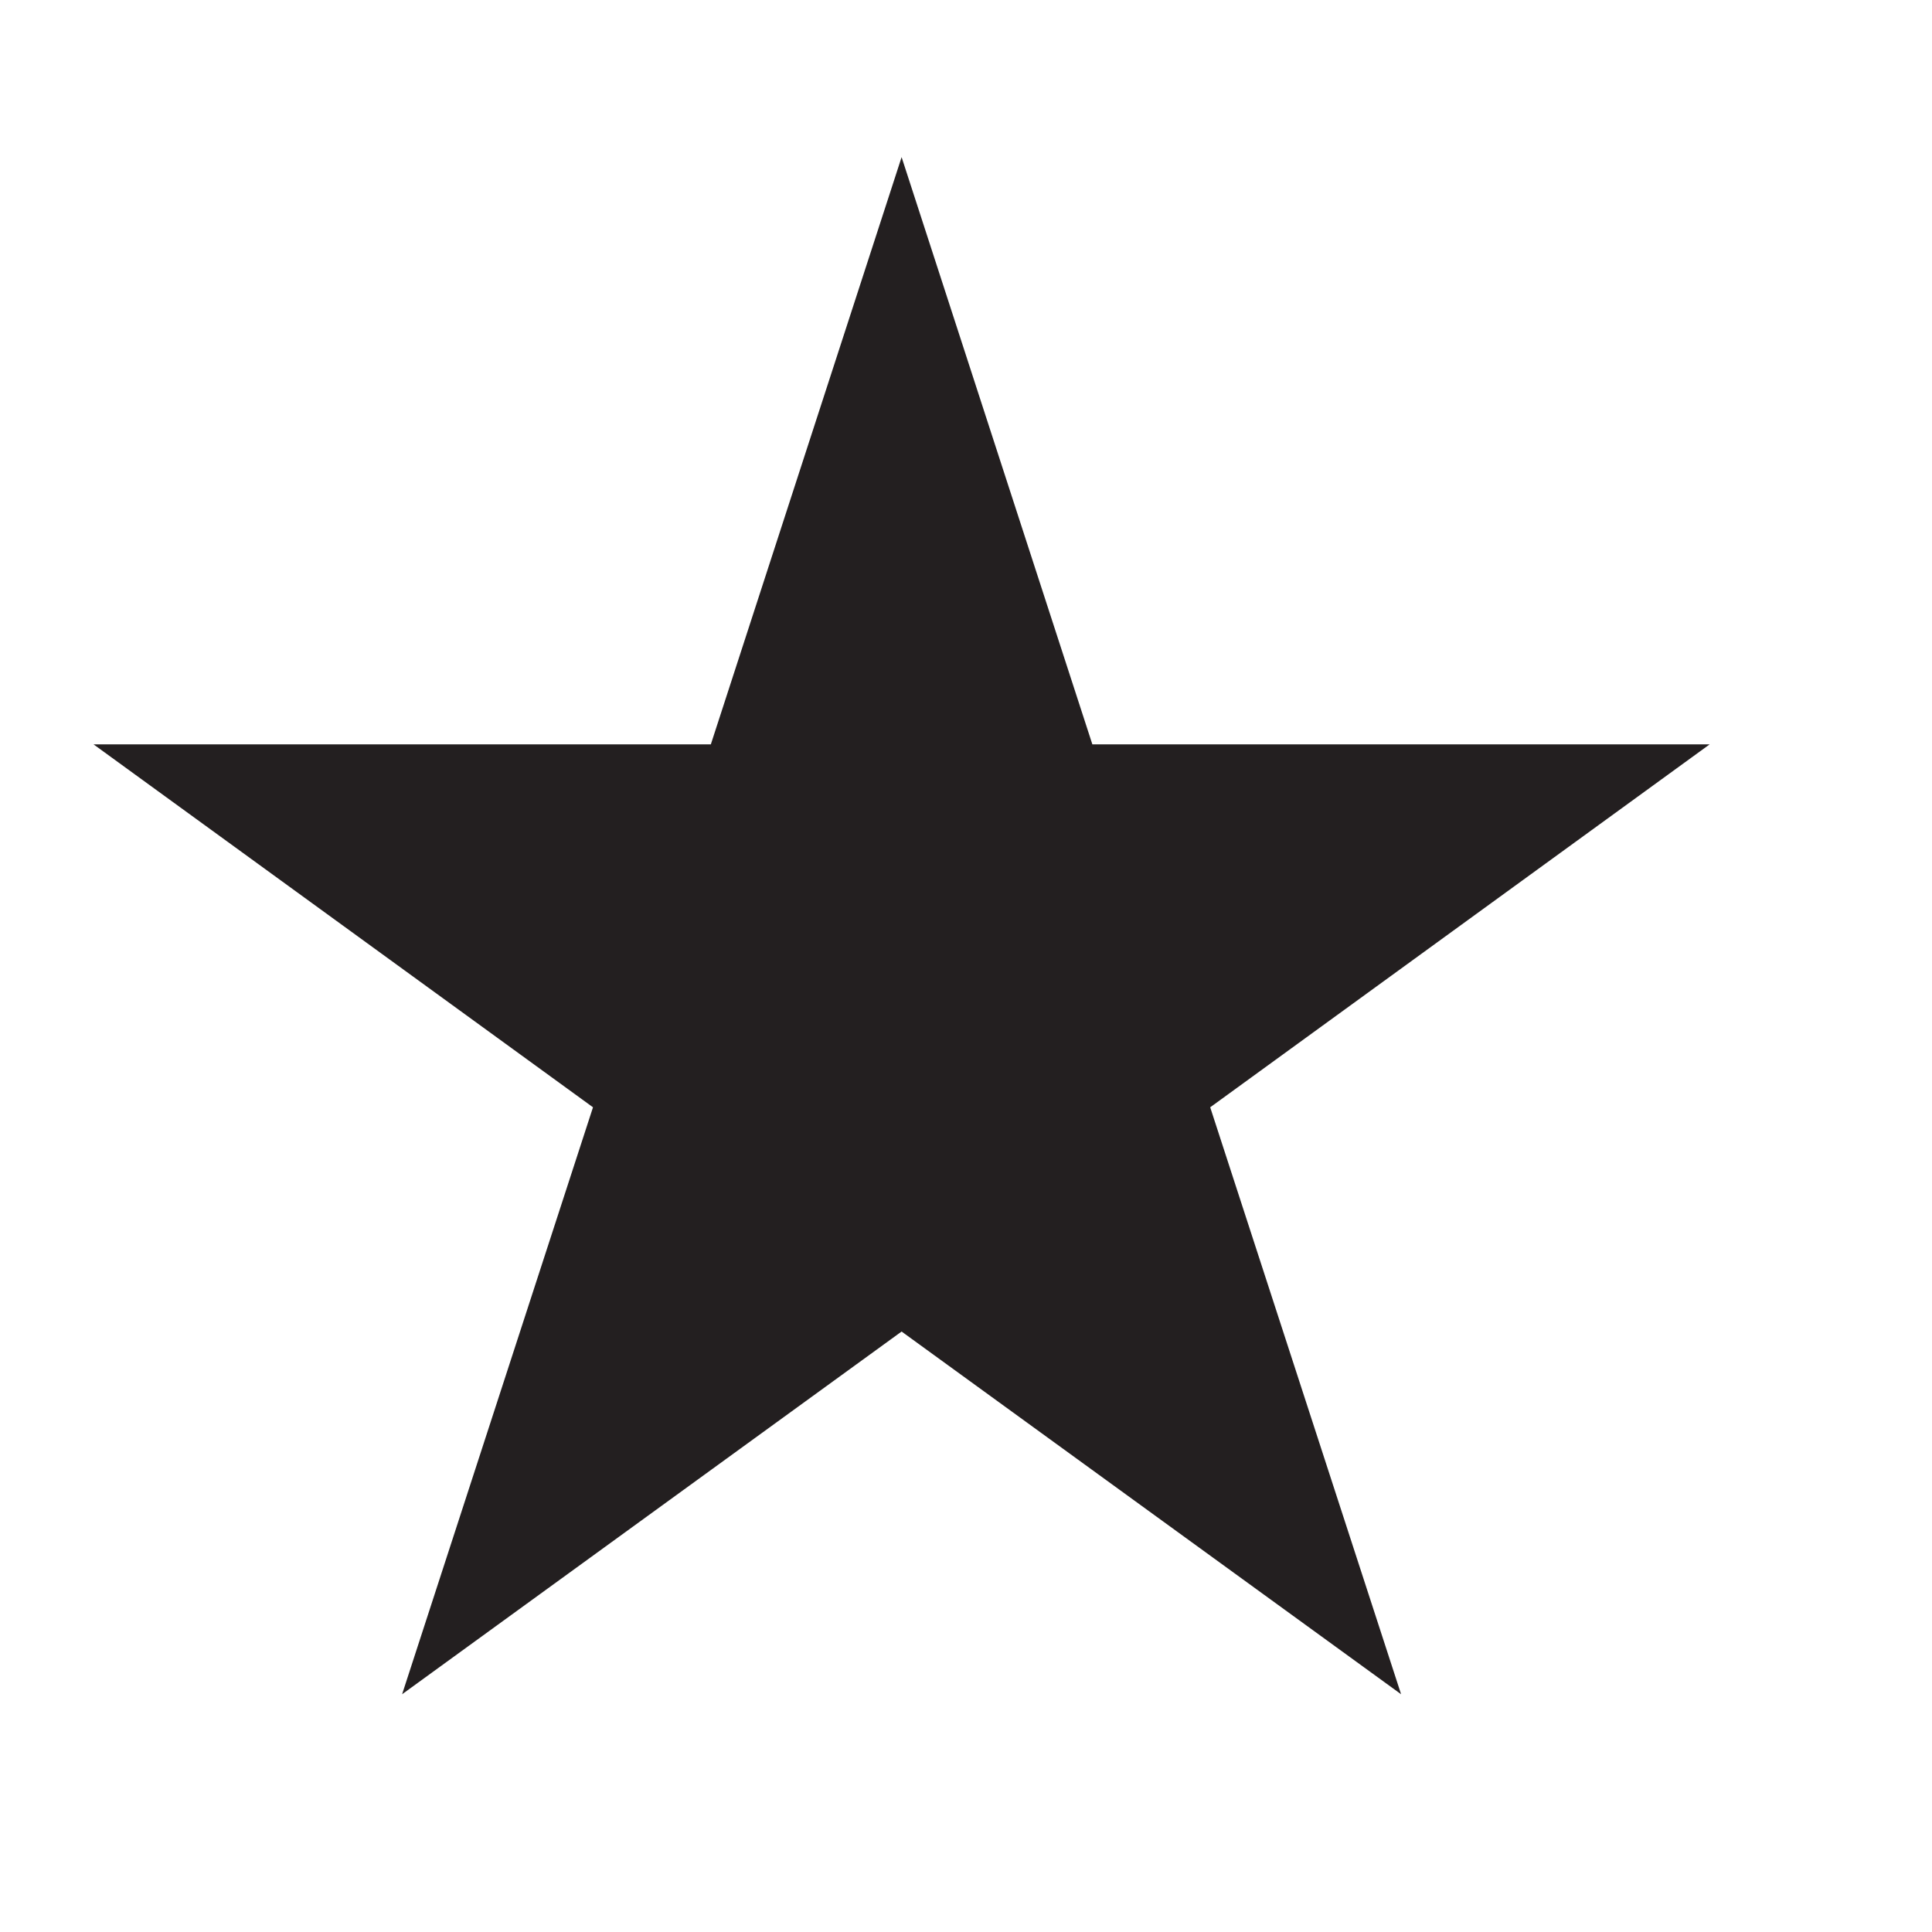
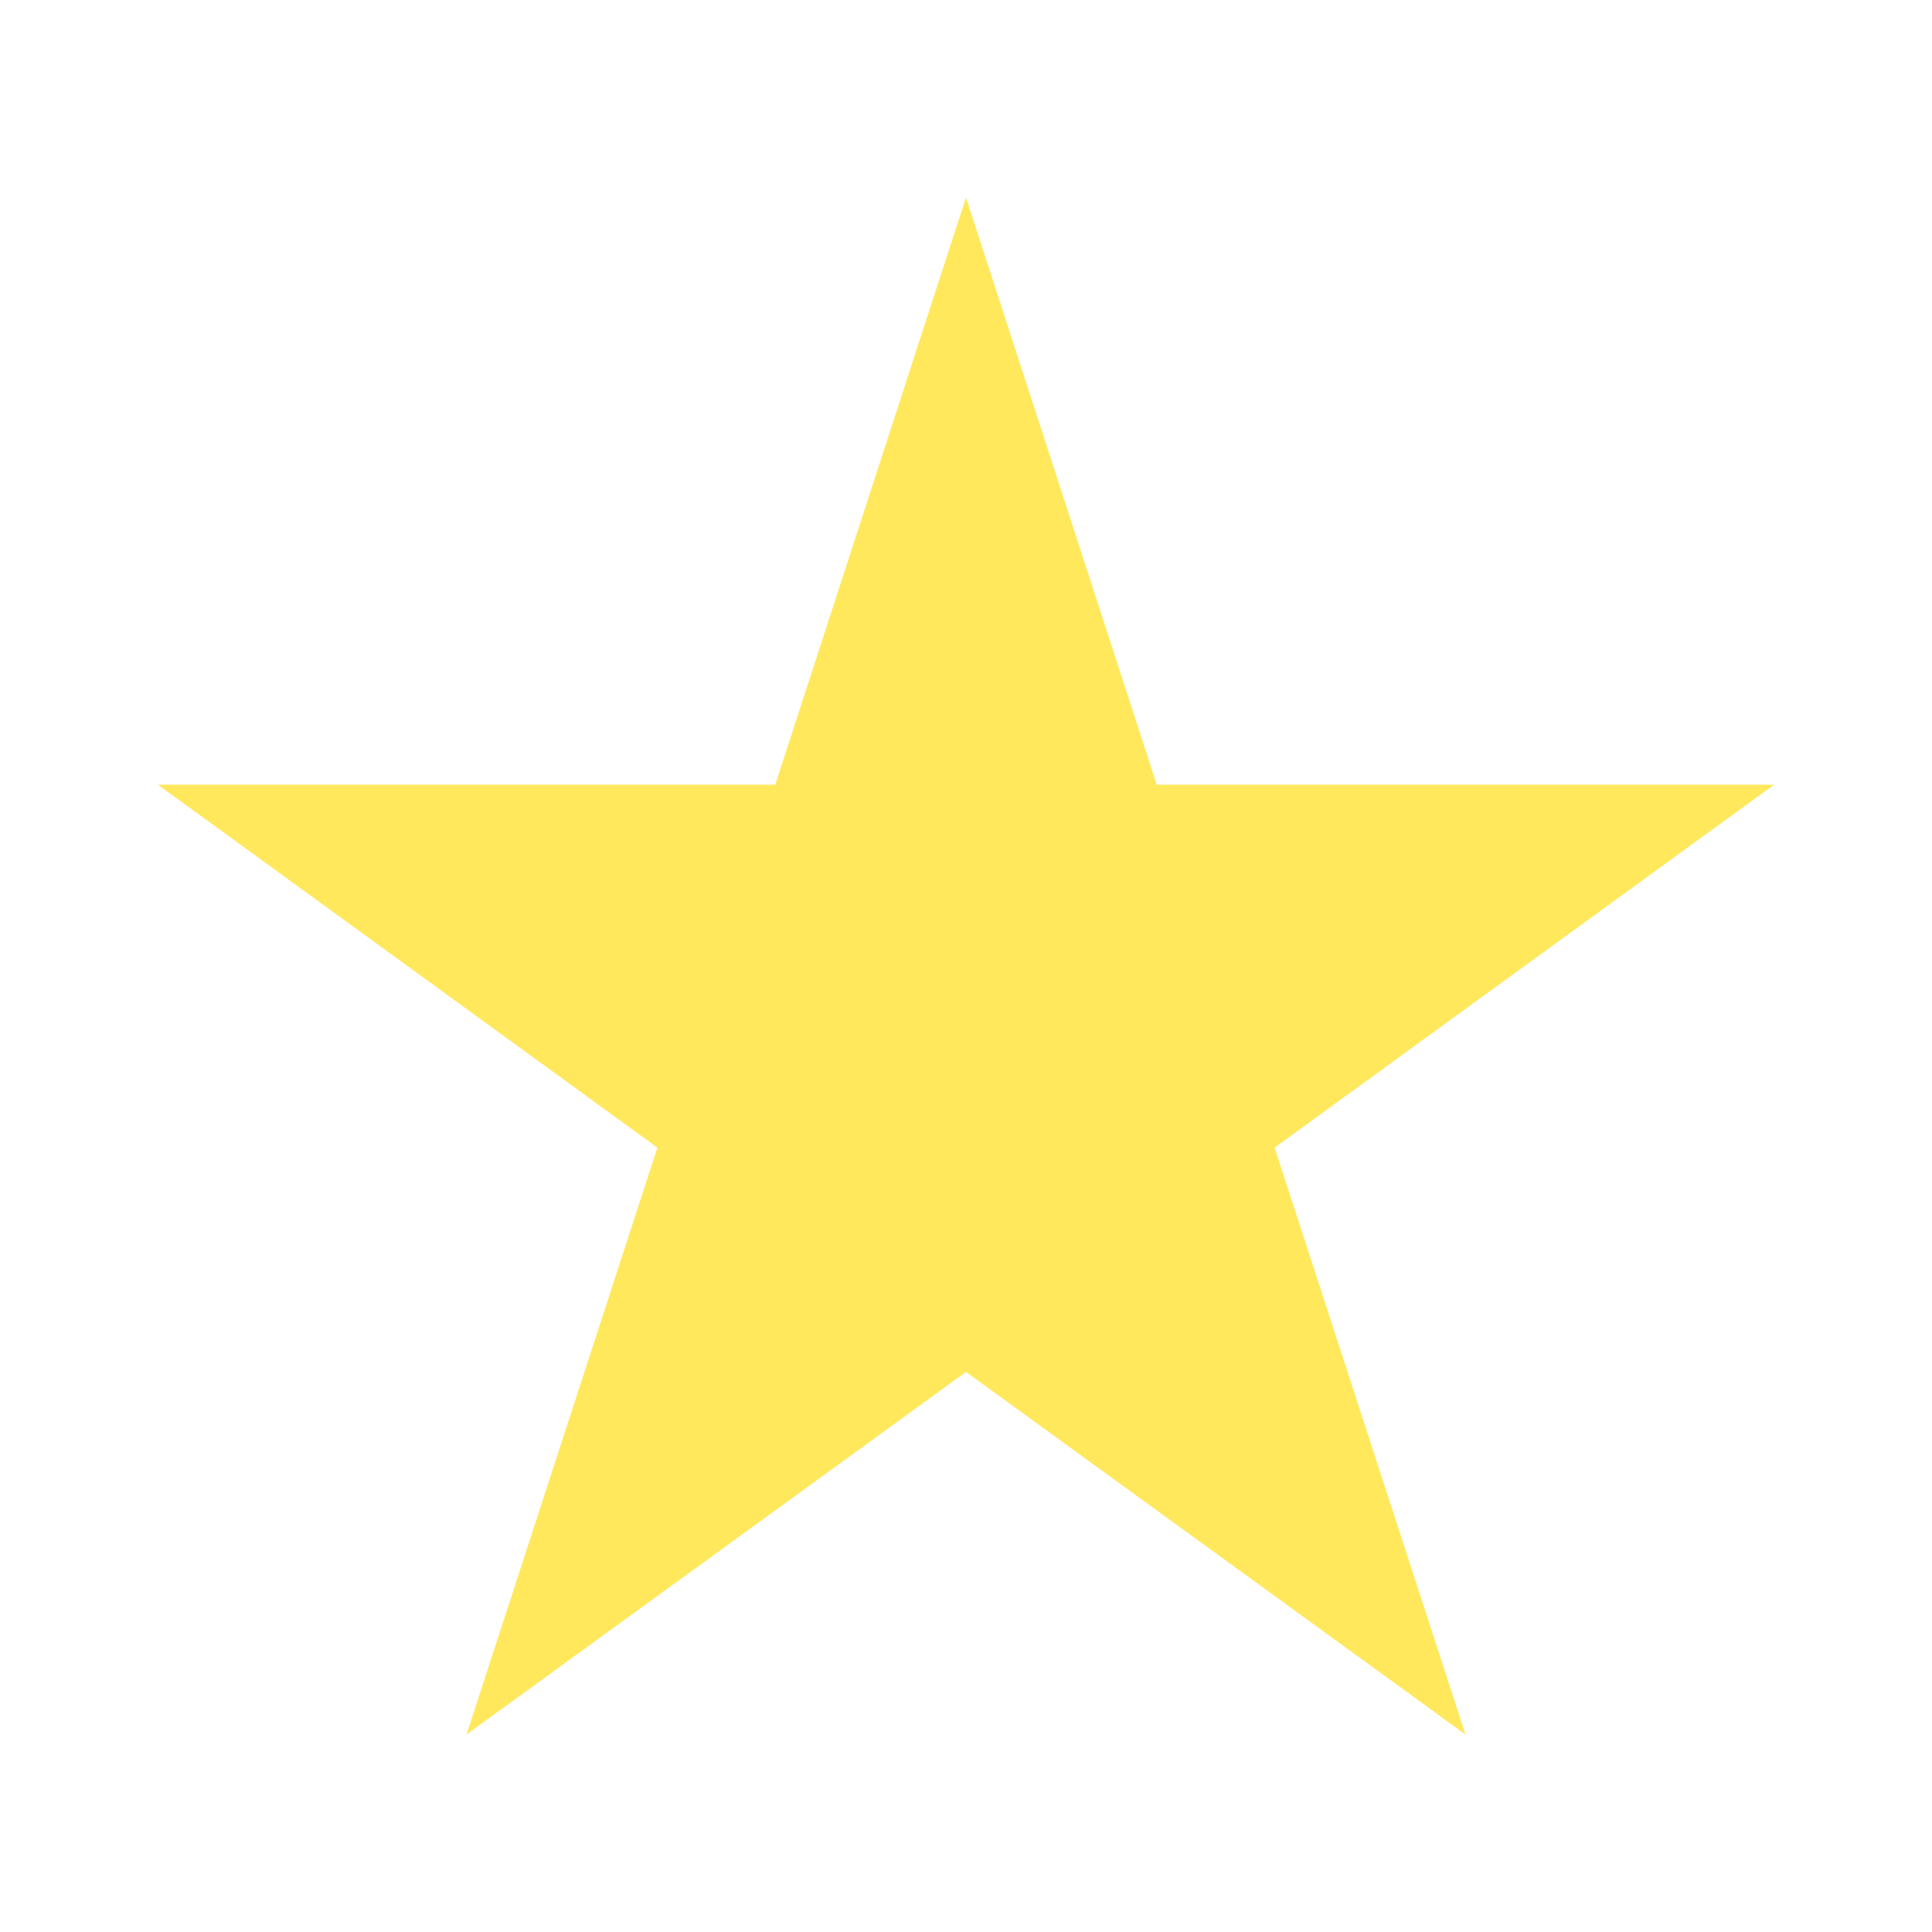
- <svg xmlns="http://www.w3.org/2000/svg" version="1.1" id="Calque_1" x="0px" y="0px" width="15px" height="15px" viewBox="0 0 15 15" enable-background="new 0 0 15 15" xml:space="preserve">
-   <polygon fill="#231F20" points="7,1.22 8.481,5.779 13.274,5.779 9.396,8.597 10.878,13.154 7,10.338 3.122,13.154 4.604,8.597   0.726,5.779 5.519,5.779 " />
+ <svg xmlns="http://www.w3.org/2000/svg" version="1.1" id="Calque_1" x="0px" y="0px" width="15px" height="15px" viewBox="-2827 8184.84 15 15" enable-background="new -2827 8184.84 15 15" xml:space="preserve">
+   <polygon fill="#FFE85C" points="-2819.5,8186.373 -2818.019,8190.932 -2813.226,8190.932 -2817.104,8193.75 -2815.622,8198.307   -2819.5,8195.491 -2823.378,8198.307 -2821.896,8193.75 -2825.774,8190.932 -2820.981,8190.932 " />
</svg>
